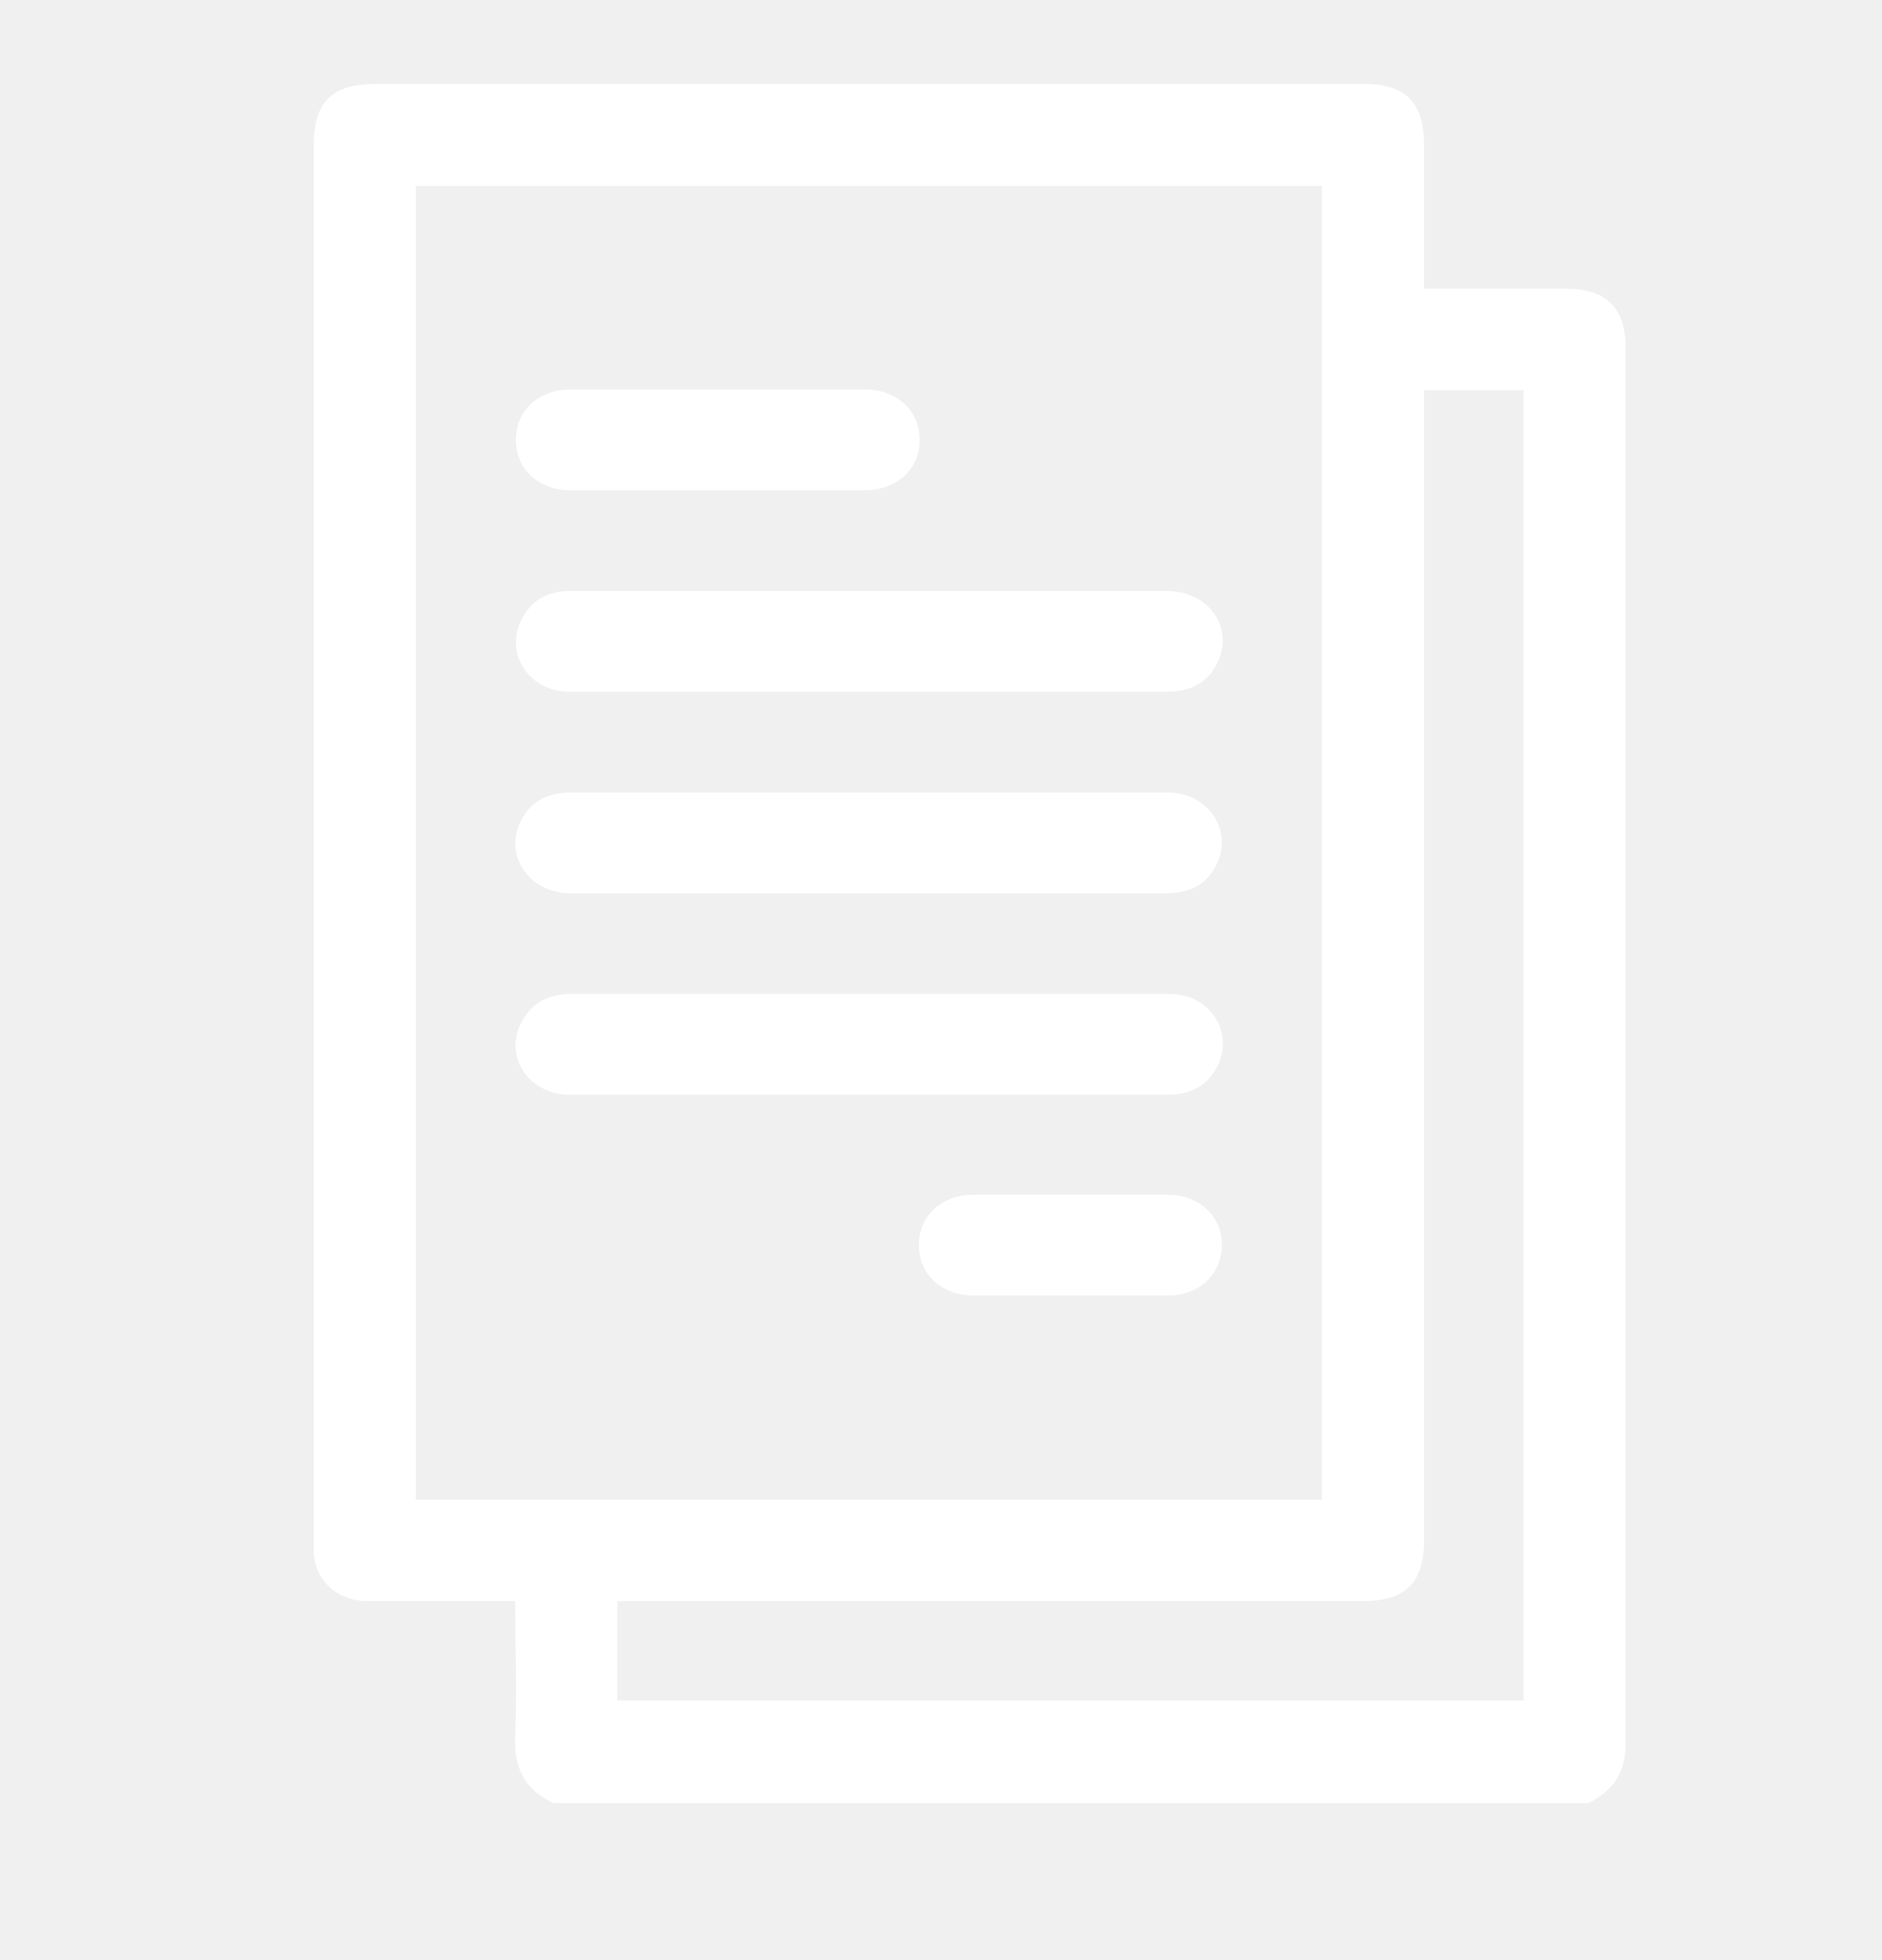
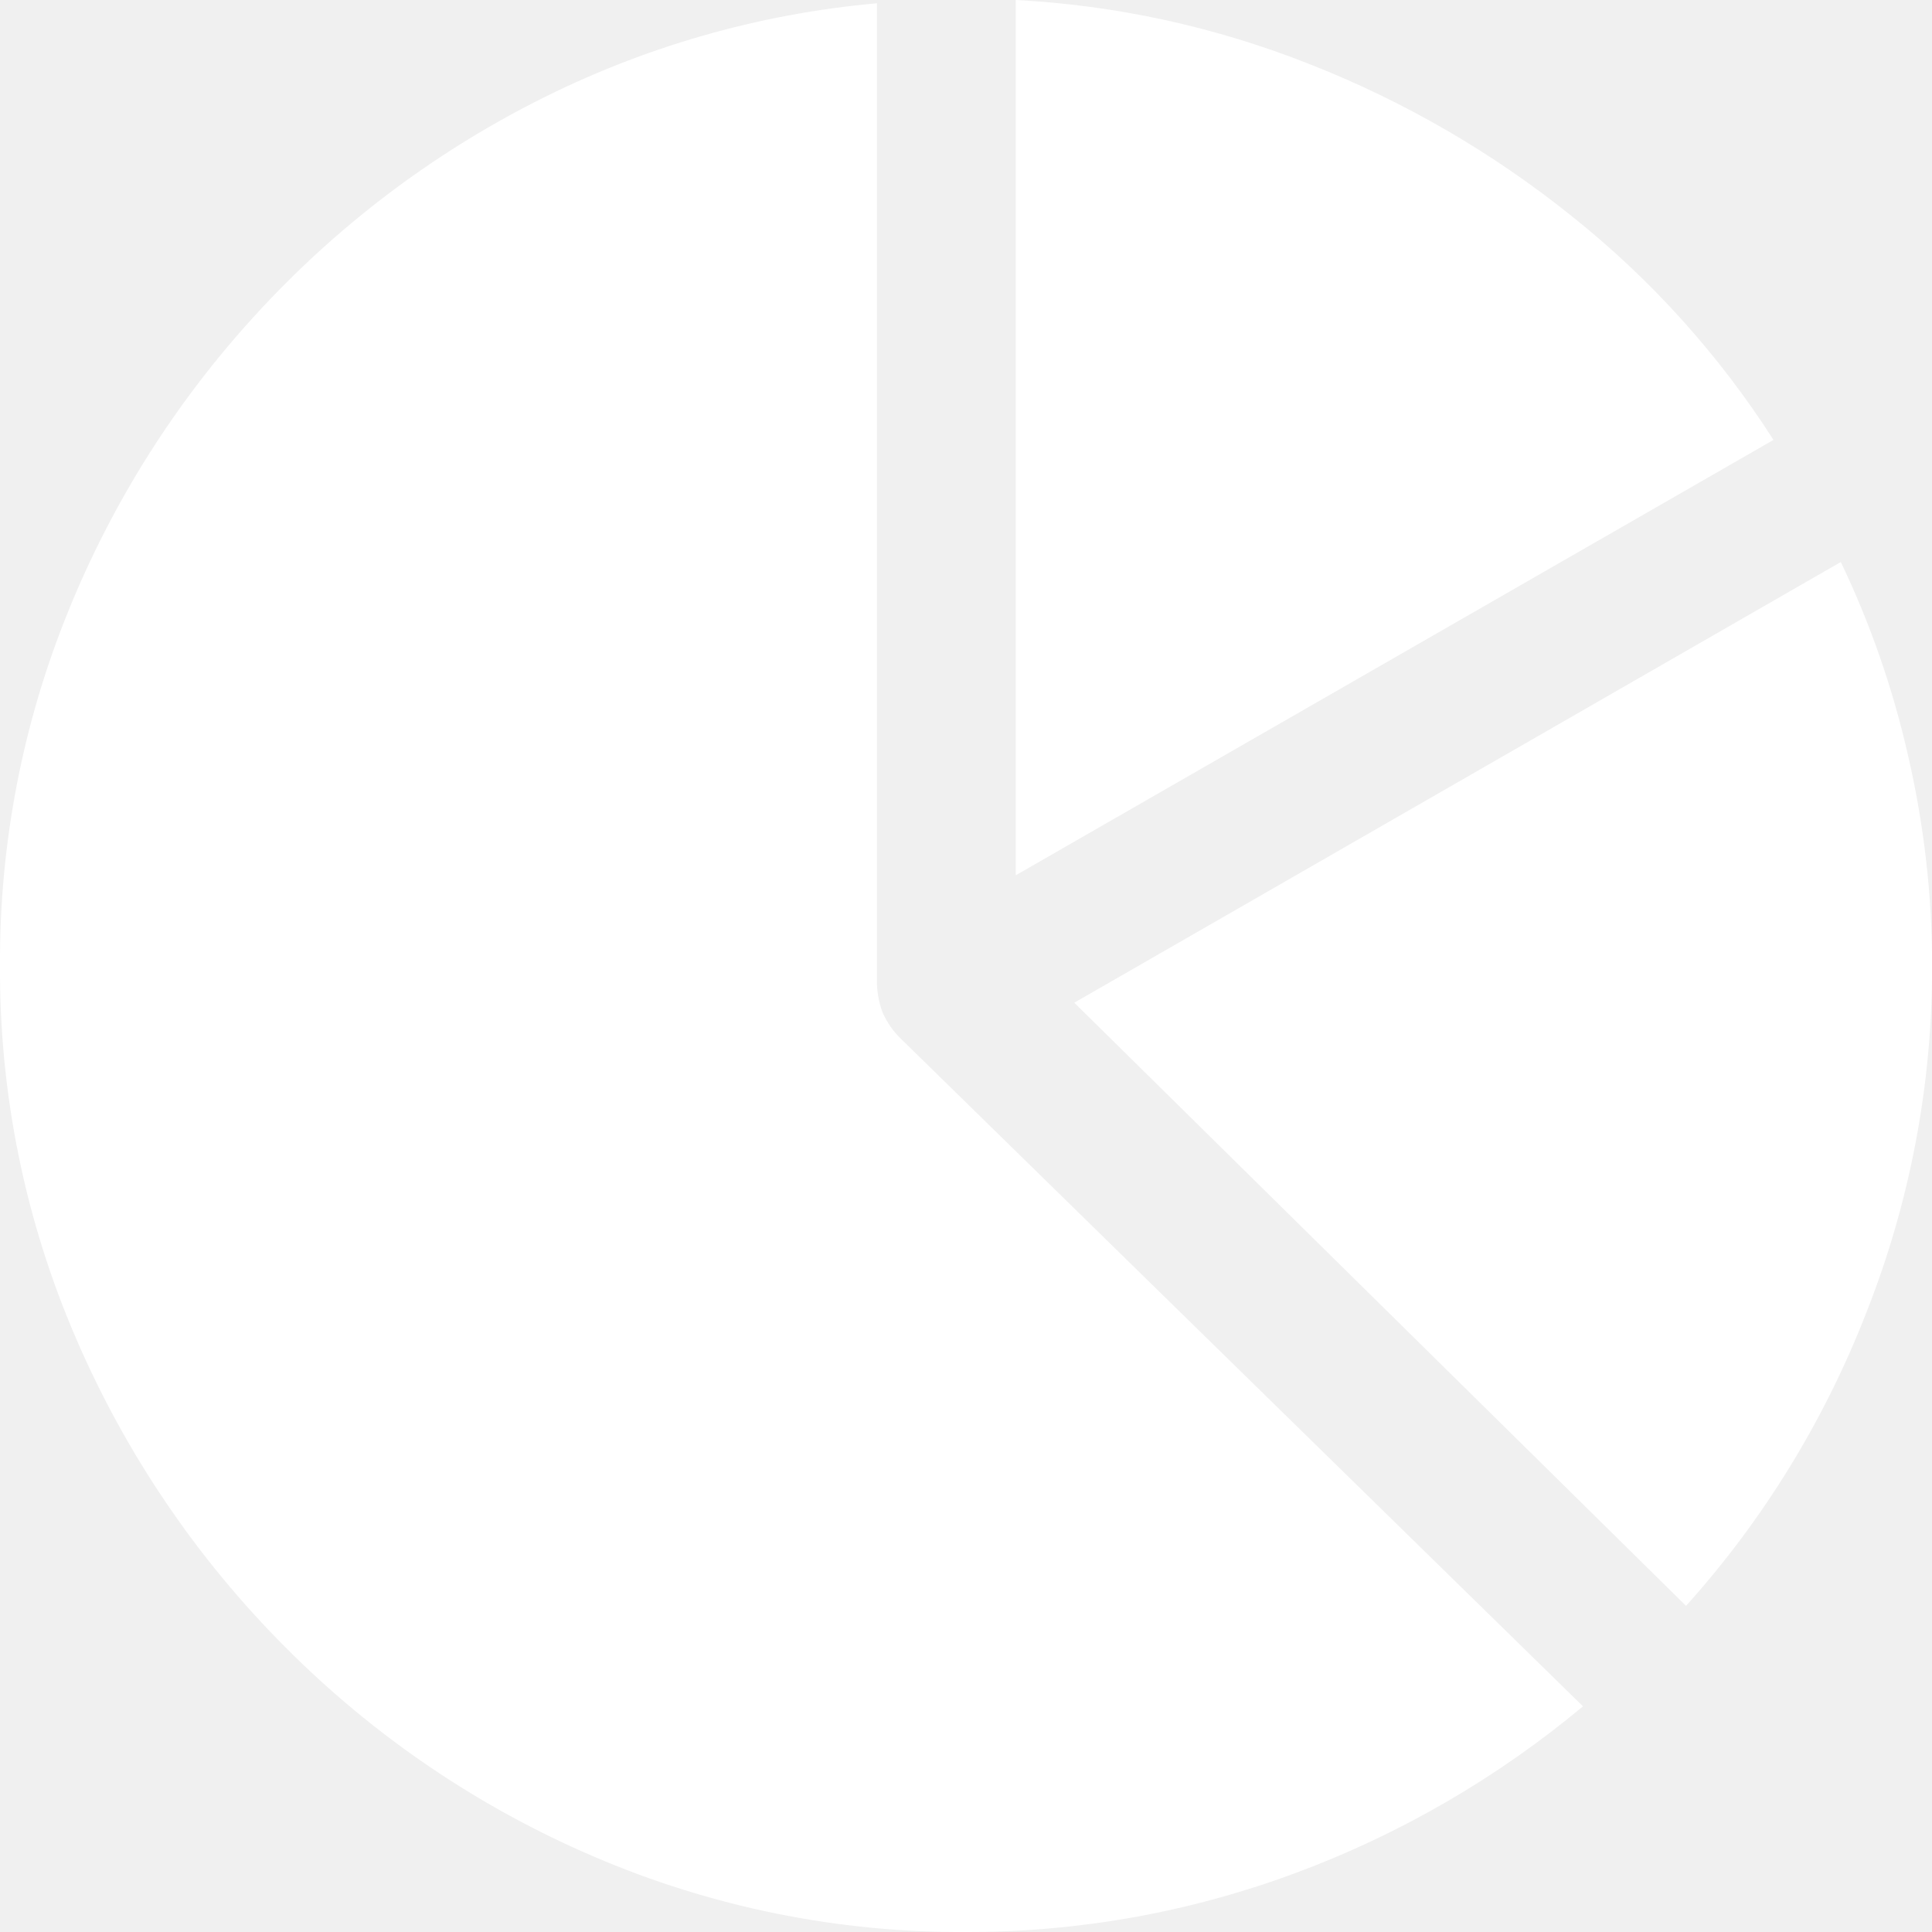
- <svg xmlns="http://www.w3.org/2000/svg" width="24" height="25" viewBox="0 0 24 25" fill="none">
-   <path fill-rule="evenodd" clip-rule="evenodd" d="M6.57 22.132C6.552 22.532 6.674 22.818 7.047 22.992V23H20.253C20.565 22.844 20.73 22.619 20.73 22.245V4.43C20.73 3.926 20.478 3.683 19.975 3.683H18.369H18.16V1.851C18.16 1.304 17.926 1.07 17.379 1.07H4.807C4.226 1.07 4 1.296 4 1.869V19.615V19.806C4.017 20.083 4.191 20.309 4.46 20.387C4.556 20.422 4.66 20.422 4.755 20.422H6.57C6.57 20.621 6.573 20.816 6.576 21.009C6.581 21.388 6.587 21.758 6.57 22.132ZM16.858 2.372V19.128H5.302V2.372H16.858ZM19.428 21.69H7.872V20.422H8.133H17.379C17.926 20.422 18.16 20.188 18.16 19.641V5.237V4.977H19.428V21.69ZM7.256 8.823H11.067H11.076H14.887C15.191 8.823 15.417 8.701 15.538 8.424C15.729 7.981 15.399 7.538 14.878 7.538H9.348H7.273C6.978 7.538 6.761 7.66 6.639 7.929C6.44 8.354 6.761 8.823 7.256 8.823ZM11.076 10.108H14.887C15.399 10.108 15.721 10.577 15.521 11.011C15.399 11.28 15.174 11.393 14.878 11.393H11.77H7.273C6.761 11.393 6.431 10.933 6.631 10.499C6.752 10.221 6.987 10.108 7.282 10.108H11.076ZM7.264 13.963H11.076H11.093H14.887C15.174 13.963 15.399 13.858 15.53 13.589C15.738 13.155 15.425 12.678 14.913 12.678H10.945H7.282C6.995 12.678 6.778 12.791 6.648 13.042C6.422 13.476 6.743 13.963 7.264 13.963ZM9.148 6.253H7.282C6.865 6.253 6.579 5.984 6.579 5.611C6.579 5.237 6.865 4.968 7.282 4.968H11.032C11.44 4.968 11.736 5.246 11.727 5.619C11.727 5.984 11.432 6.253 11.032 6.253H9.148ZM12.413 16.524H13.637H13.646H14.904C15.295 16.524 15.582 16.246 15.582 15.881C15.582 15.517 15.295 15.239 14.896 15.239H12.413C12.013 15.239 11.718 15.508 11.718 15.873C11.71 16.246 12.005 16.524 12.413 16.524Z" fill="white" />
+ <svg xmlns="http://www.w3.org/2000/svg" width="20" height="20" viewBox="0 0 20 20" fill="none">
+   <path d="M10.001 20C11.16 20.002 12.31 19.797 13.396 19.395C14.485 18.993 15.496 18.407 16.387 17.664L9.33 10.757C9.247 10.678 9.181 10.583 9.135 10.478C9.094 10.365 9.074 10.245 9.078 10.125V0.034C7.845 0.144 6.645 0.49 5.543 1.053C4.455 1.607 3.476 2.352 2.652 3.252C1.823 4.154 1.163 5.198 0.704 6.334C0.233 7.495 -0.006 8.738 0 9.991C-0.008 11.32 0.26 12.637 0.788 13.857C1.302 15.049 2.036 16.132 2.953 17.051C3.867 17.97 4.949 18.705 6.14 19.216C7.359 19.741 8.674 20.008 10.001 20ZM20.001 9.992C20.001 9.263 19.917 8.536 19.753 7.825C19.596 7.132 19.363 6.459 19.056 5.818L11.121 10.38L17.454 16.624C18.255 15.733 18.887 14.703 19.321 13.586C19.773 12.442 20.004 11.223 20.001 9.992ZM10.515 9.061L18.359 4.554C17.795 3.672 17.089 2.889 16.27 2.237C15.448 1.577 14.53 1.045 13.549 0.661C12.58 0.278 11.556 0.054 10.515 0V9.061Z" fill="white" />
</svg>
